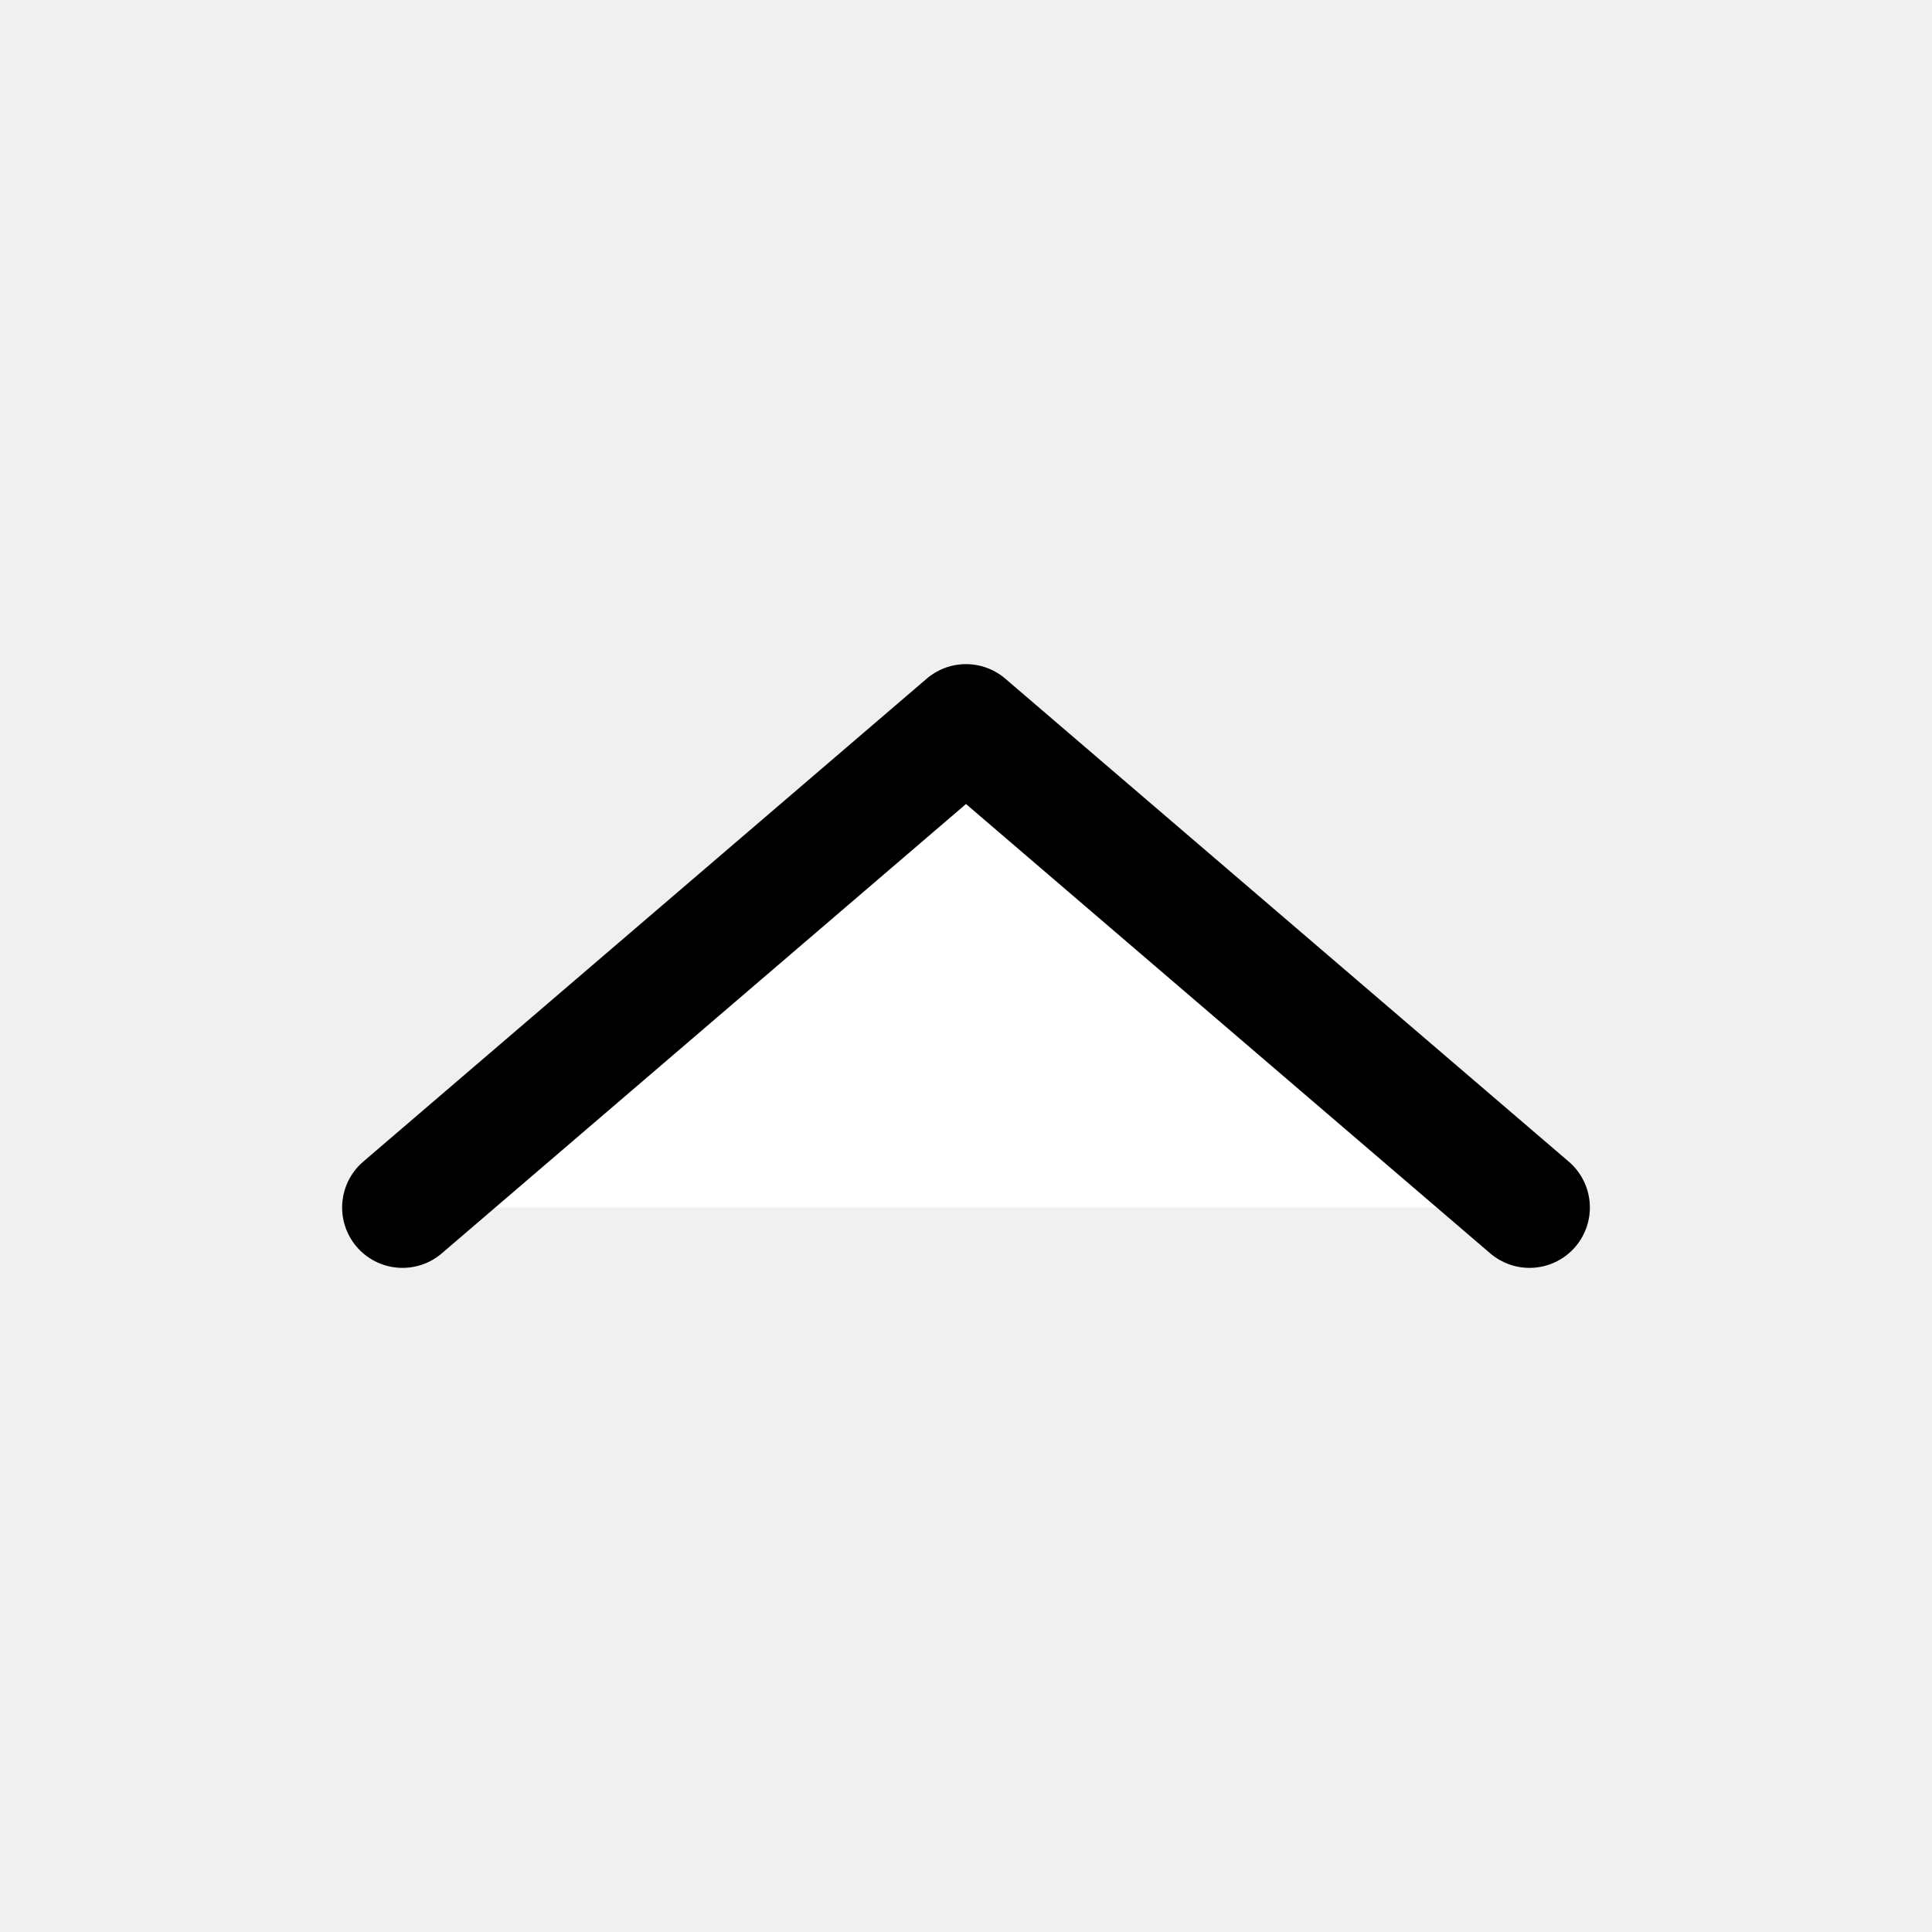
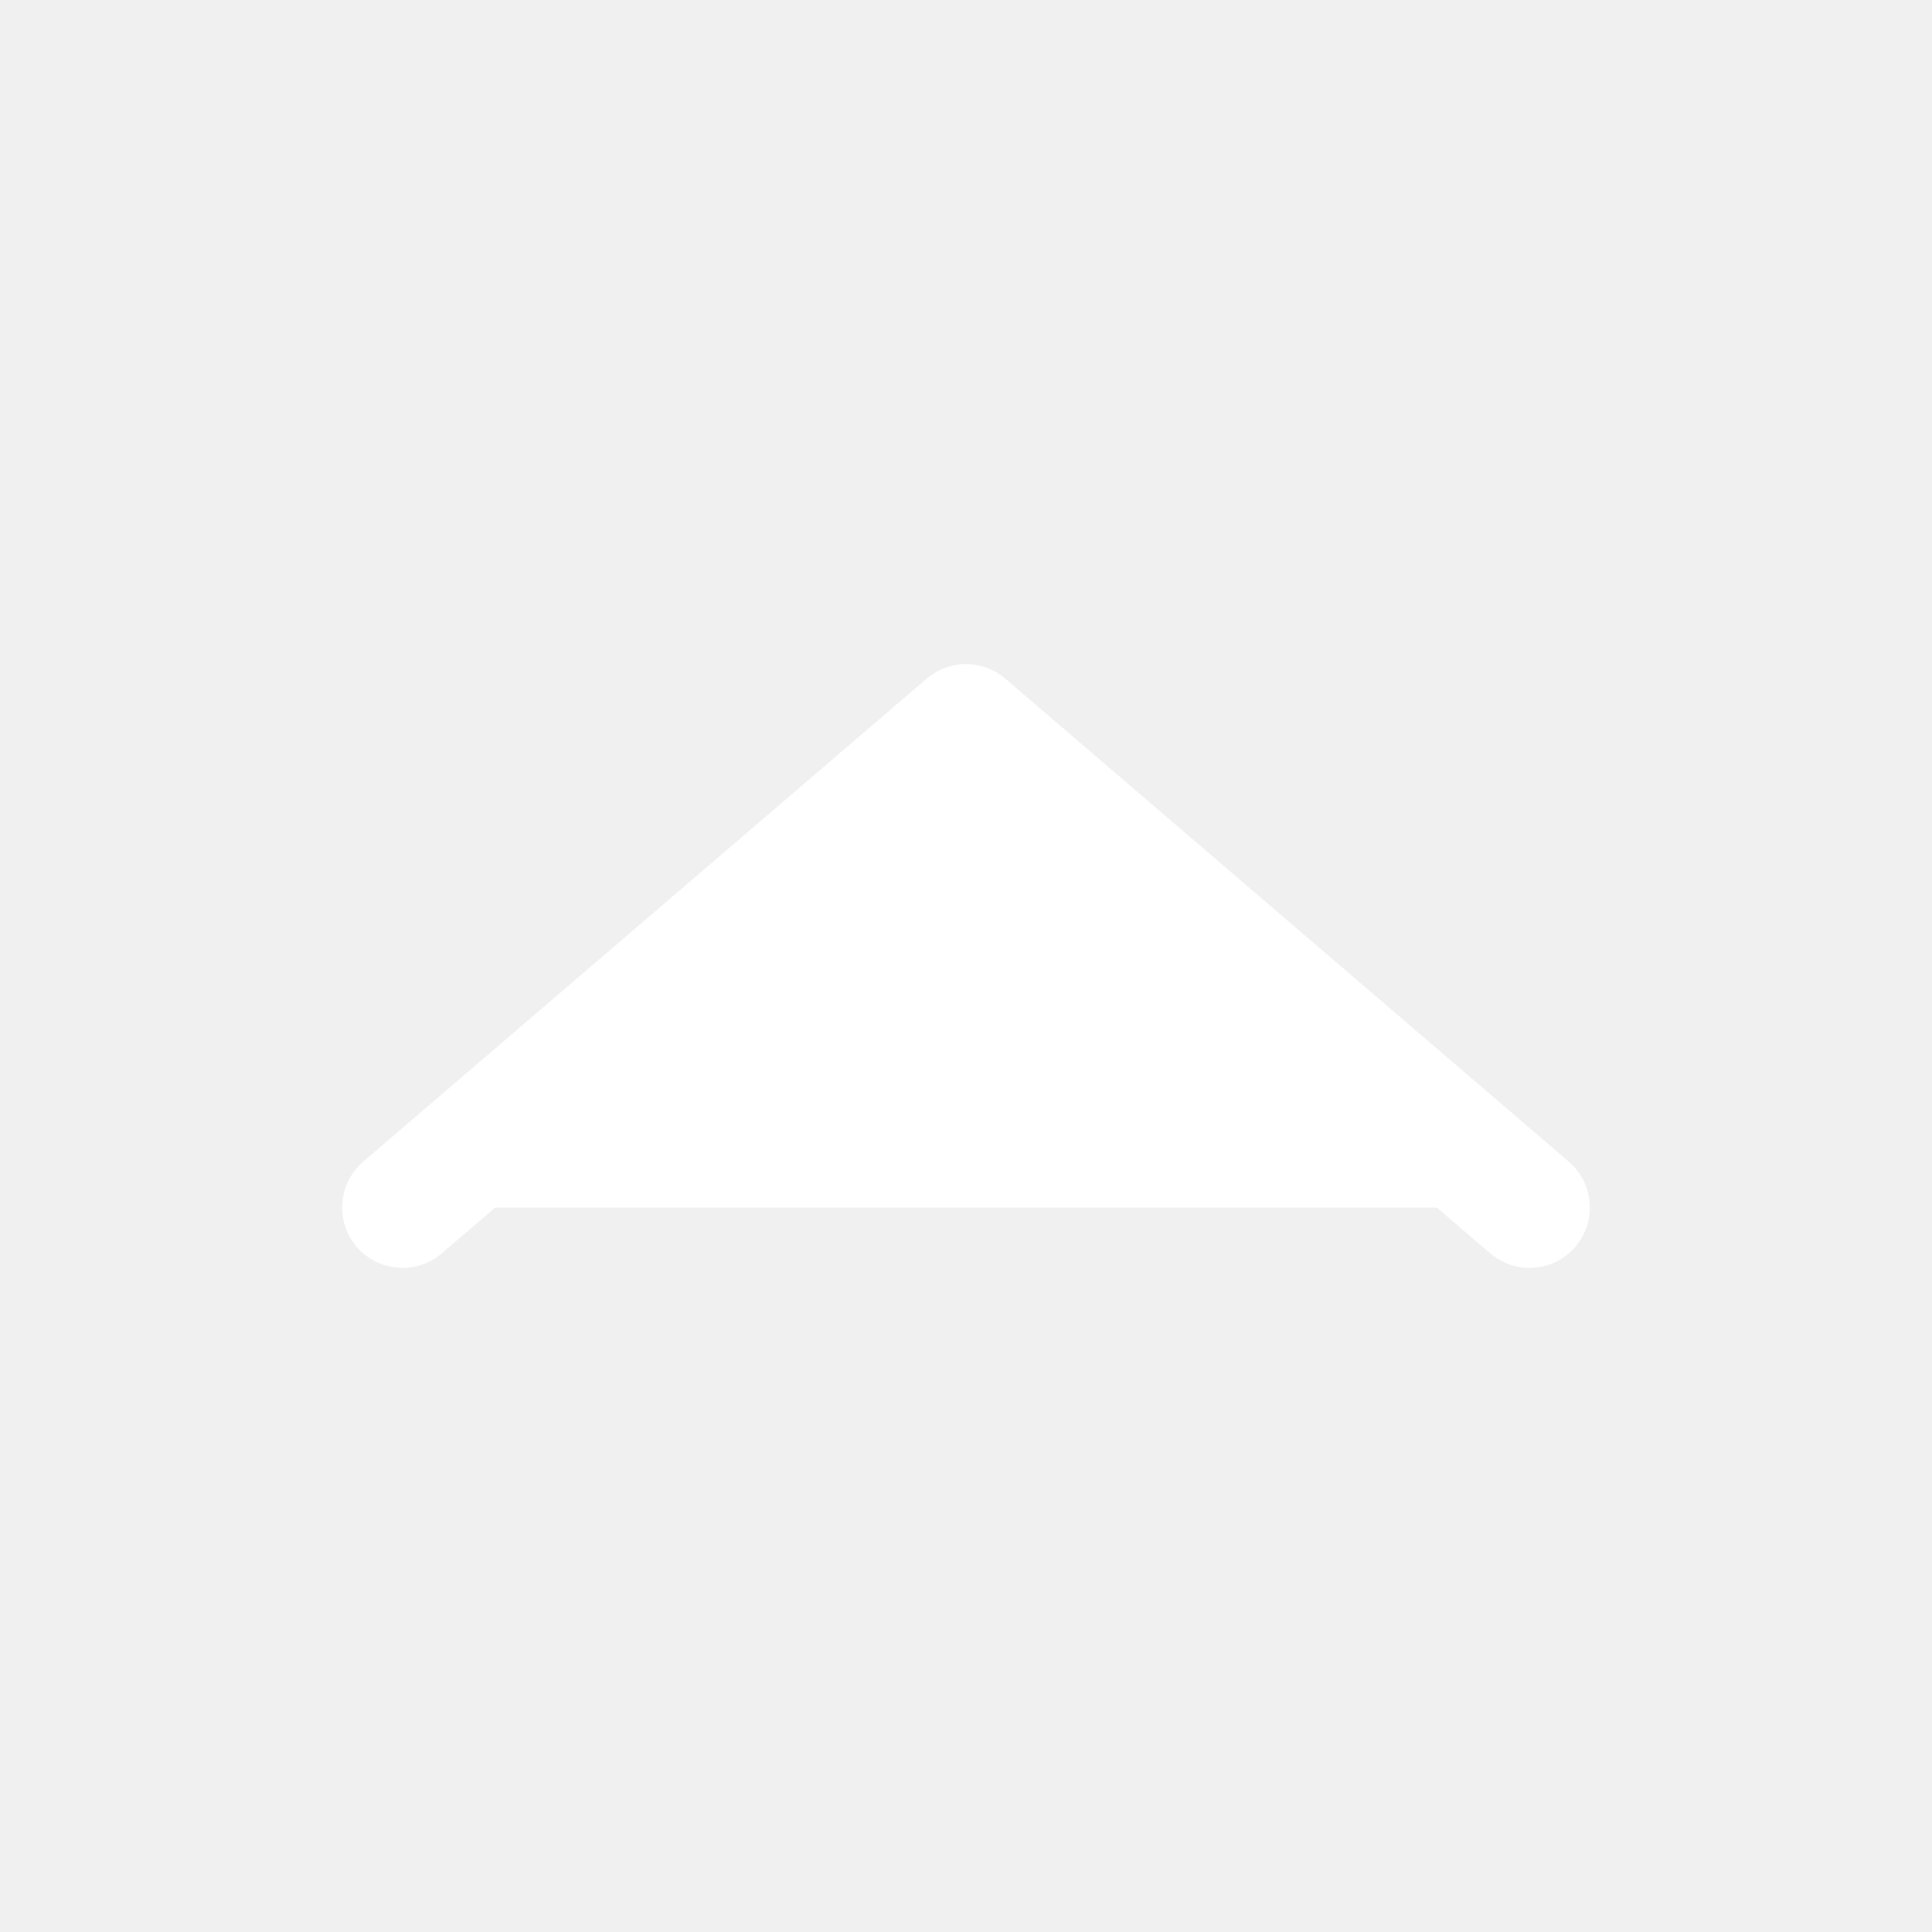
<svg xmlns="http://www.w3.org/2000/svg" width="1em" height="1em" viewBox="0 0 24 24">
-   <path fill="#ffffff" stroke="currentColor" stroke-linecap="round" stroke-linejoin="round" stroke-width="1.5" d="m19 15l-7-6l-7 6" />
+   <path fill="#ffffff" stroke="#ffffff" stroke-linecap="round" stroke-linejoin="round" stroke-width="1.5" d="m19 15l-7-6l-7 6" />
</svg>
